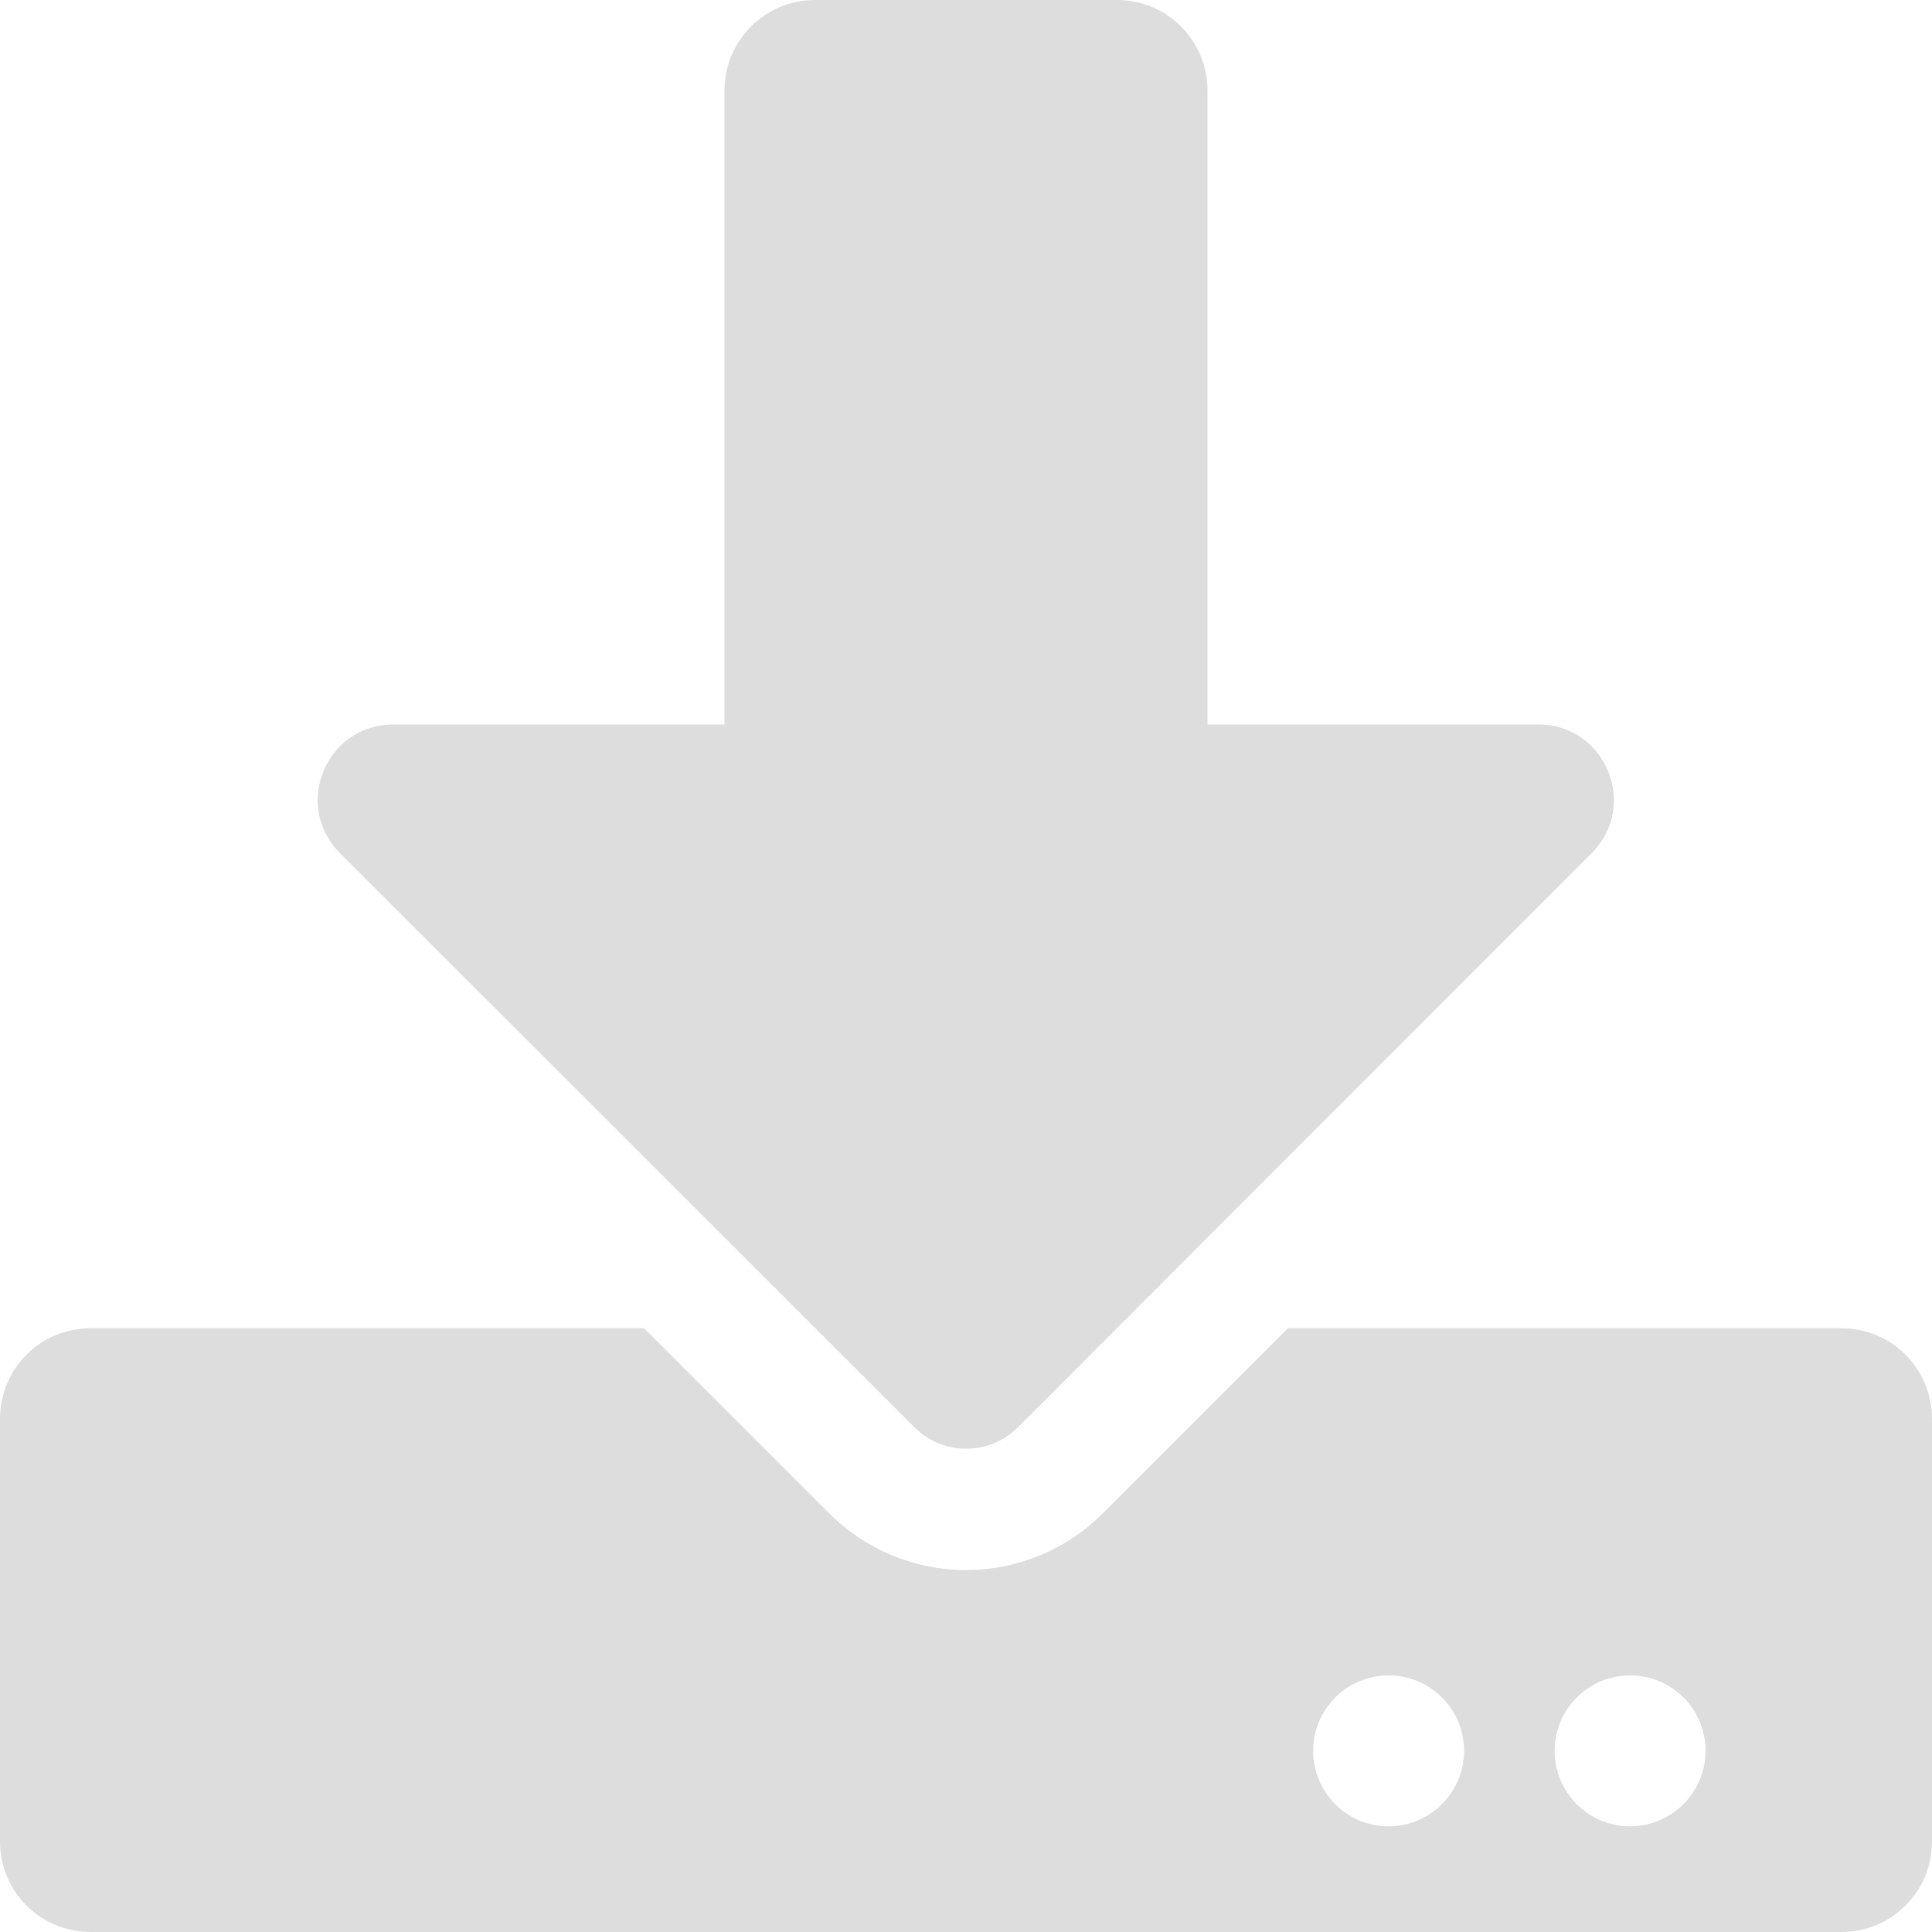
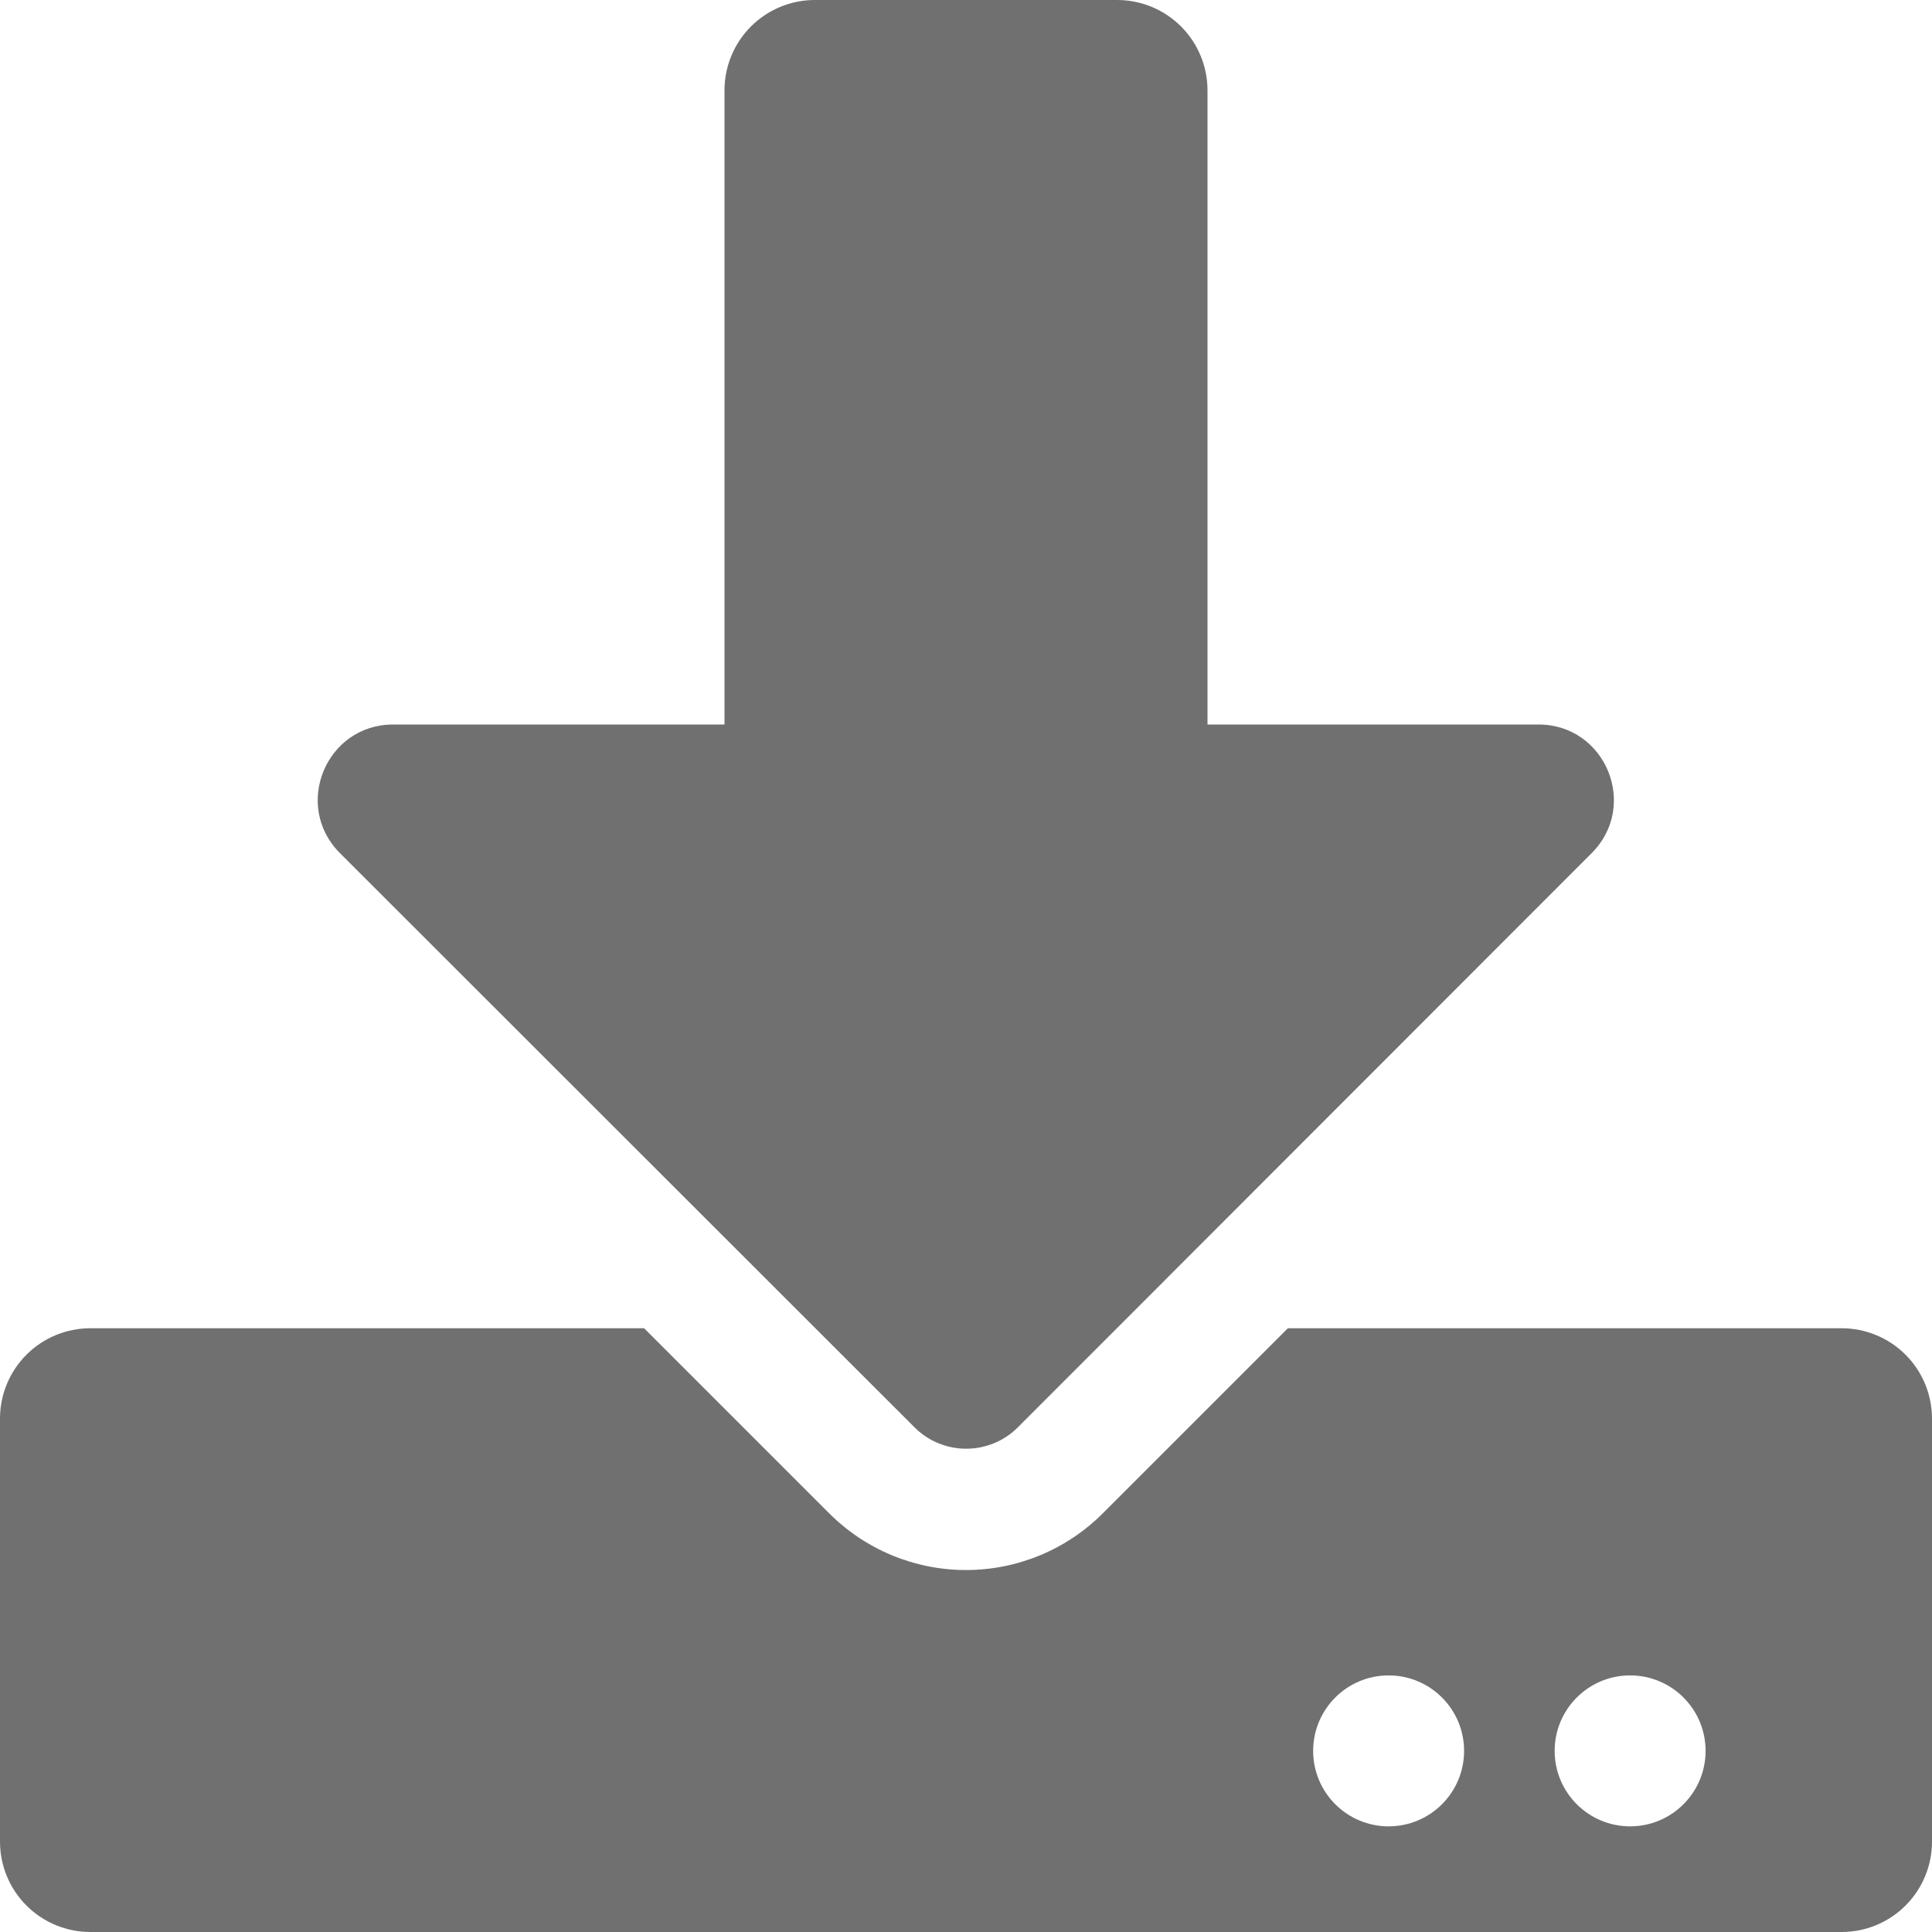
<svg xmlns="http://www.w3.org/2000/svg" width="512" height="512" viewBox="0 0 512 512">
  <defs>
    <style>
      .cls-1 {
-         fill: #ddd;
+         fill: #707070;
      }
    </style>
  </defs>
-   <path id="icon-download" class="cls-1" d="M216,0h80a23.942,23.942,0,0,1,24,24V192h87.7c17.8,0,26.7,21.5,14.1,34.1L269.7,378.3a19.375,19.375,0,0,1-27.3,0L90.1,226.1C77.5,213.5,86.4,192,104.2,192H192V24A23.942,23.942,0,0,1,216,0ZM512,376V488a23.942,23.942,0,0,1-24,24H24A23.942,23.942,0,0,1,0,488V376a23.942,23.942,0,0,1,24-24H170.7l49,49a51.242,51.242,0,0,0,72.6,0l49-49H488A23.942,23.942,0,0,1,512,376ZM388,464a20,20,0,1,0-20,20A20.059,20.059,0,0,0,388,464Zm64,0a20,20,0,1,0-20,20A20.059,20.059,0,0,0,452,464Z" />
+   <path id="icon-download" class="cls-1" d="M216,0h80a23.942,23.942,0,0,1,24,24V192h87.7c17.8,0,26.7,21.5,14.1,34.1L269.7,378.3a19.375,19.375,0,0,1-27.3,0L90.1,226.1C77.5,213.5,86.4,192,104.2,192H192V24A23.942,23.942,0,0,1,216,0ZM512,376V488a23.942,23.942,0,0,1-24,24H24A23.942,23.942,0,0,1,0,488V376a23.942,23.942,0,0,1,24-24H170.7l49,49a51.242,51.242,0,0,0,72.6,0l49-49H488a23.942,23.942,0,0,1,24,24ZM388,464a20,20,0,1,0-20,20A20,20,0,0,0,388,464Zm64,0a20,20,0,1,0-20,20A20,20,0,0,0,452,464Z" />
</svg>
